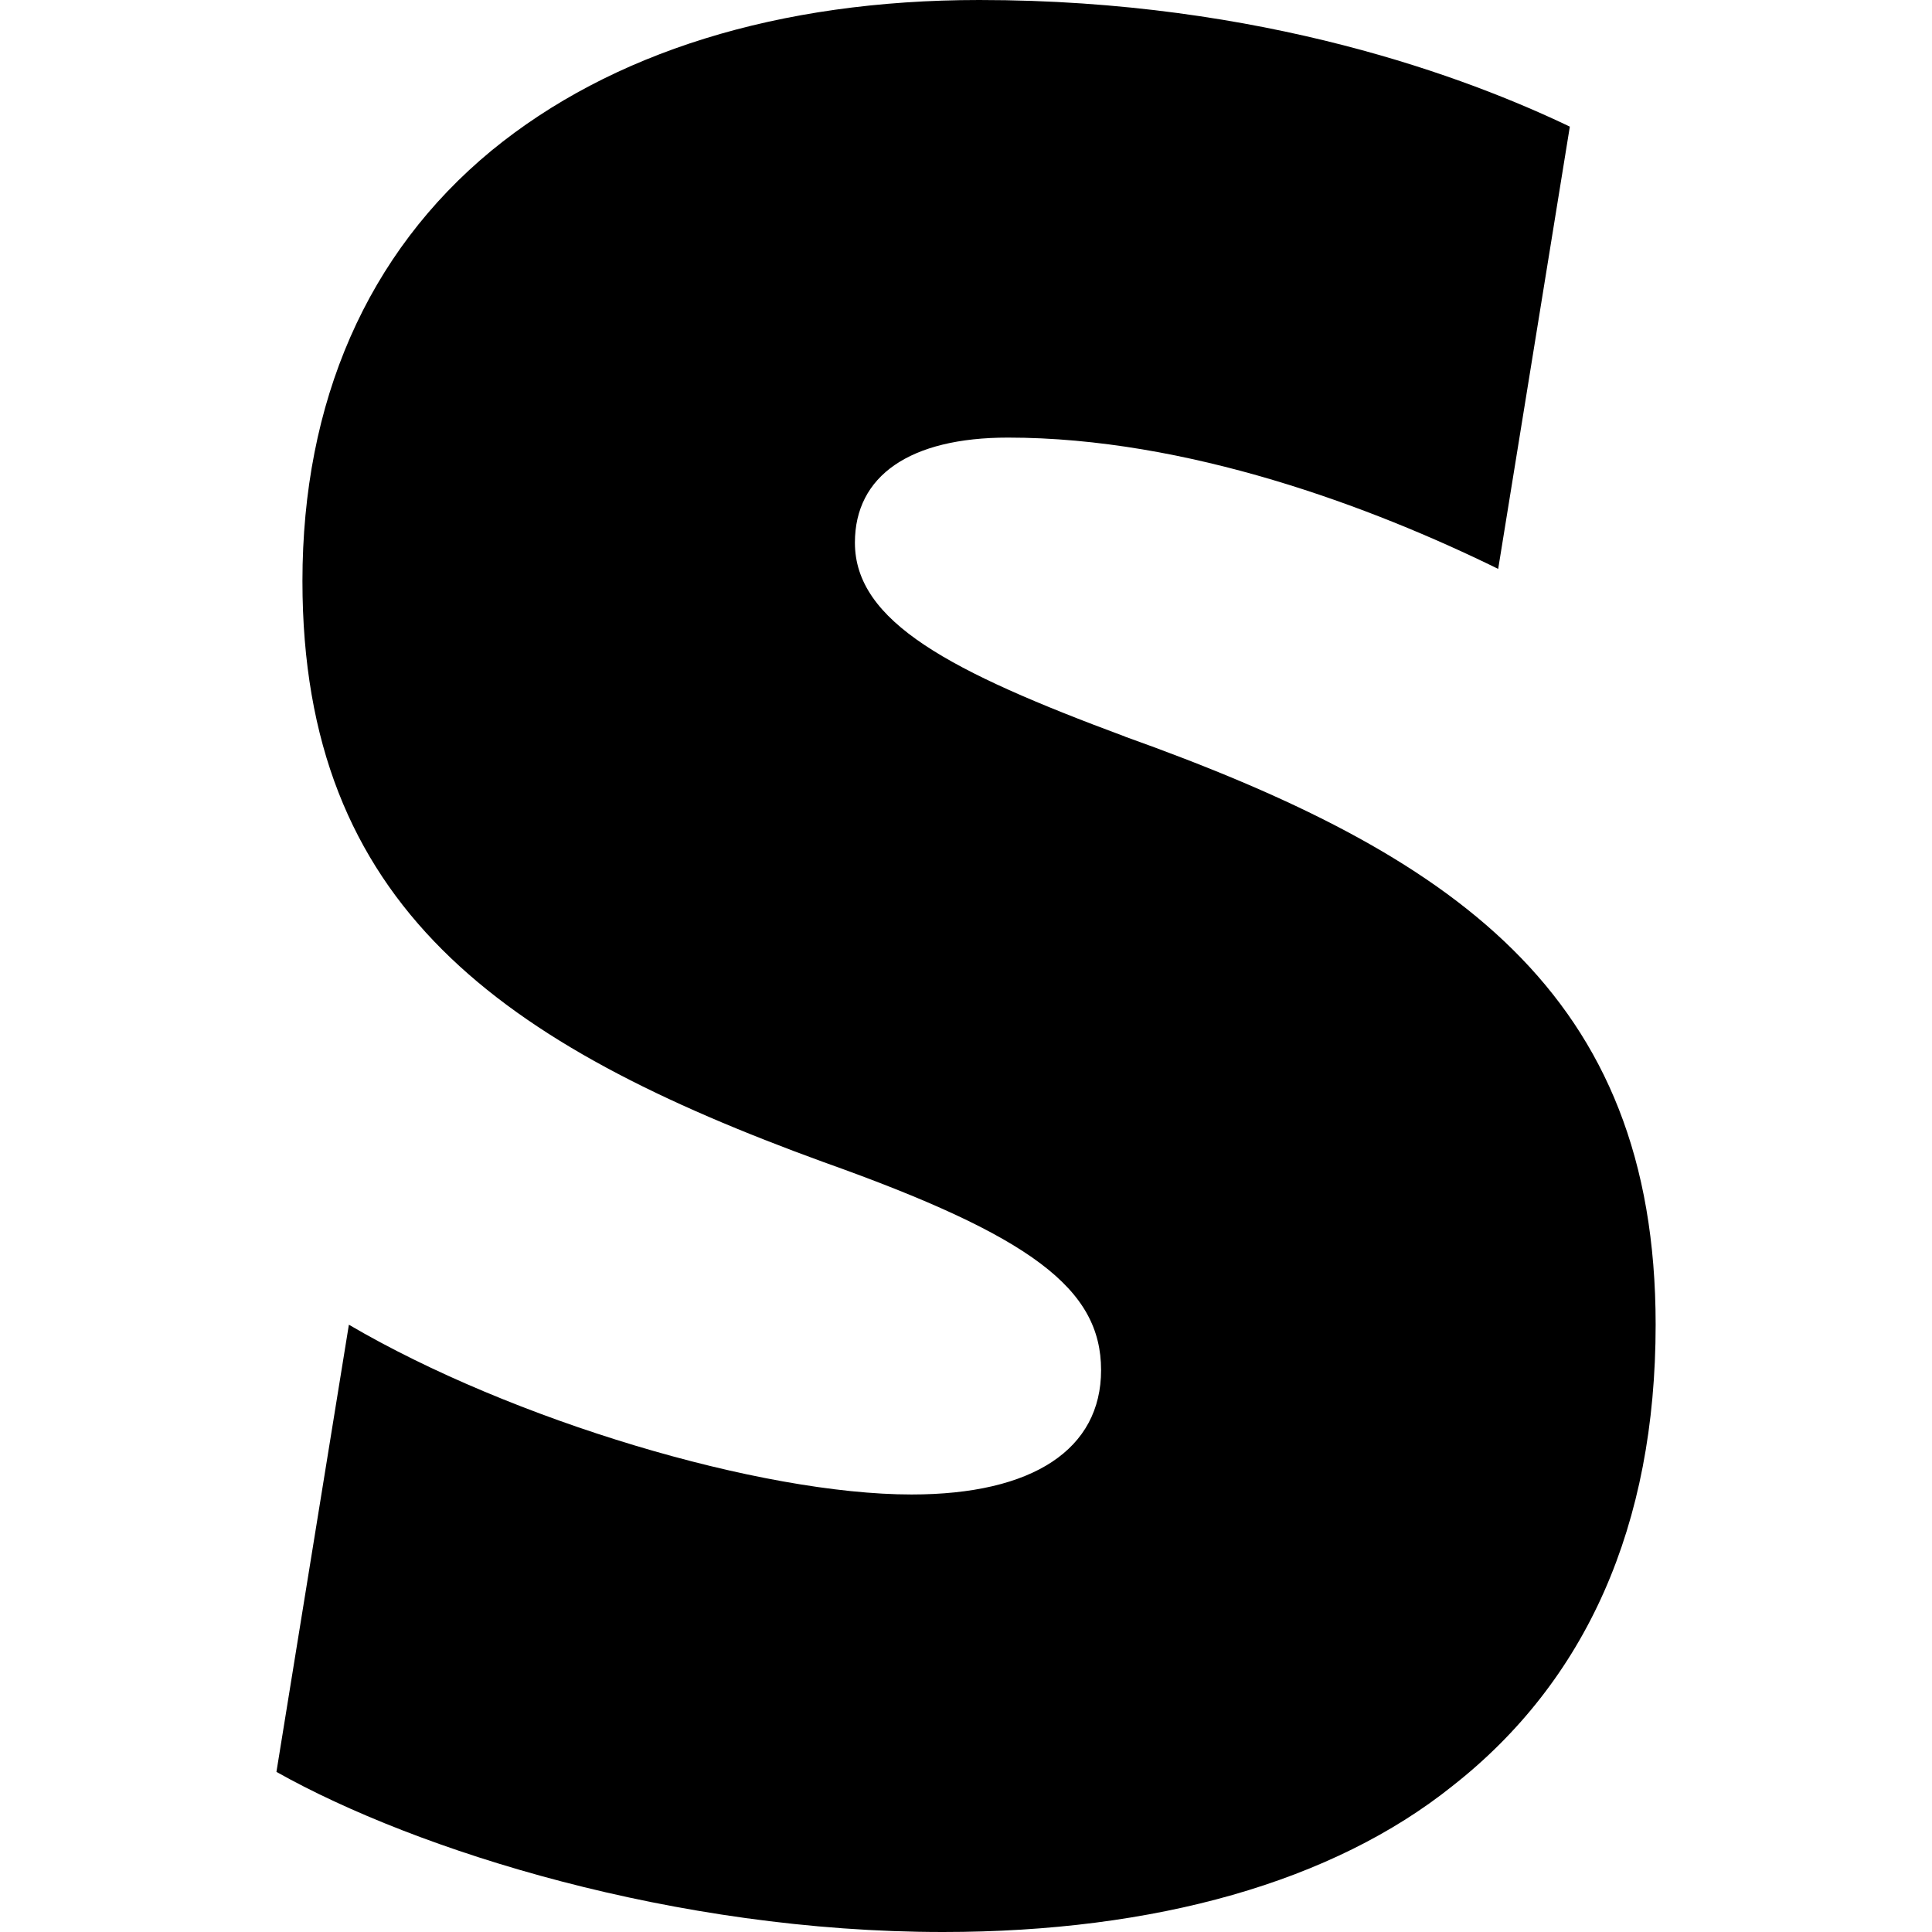
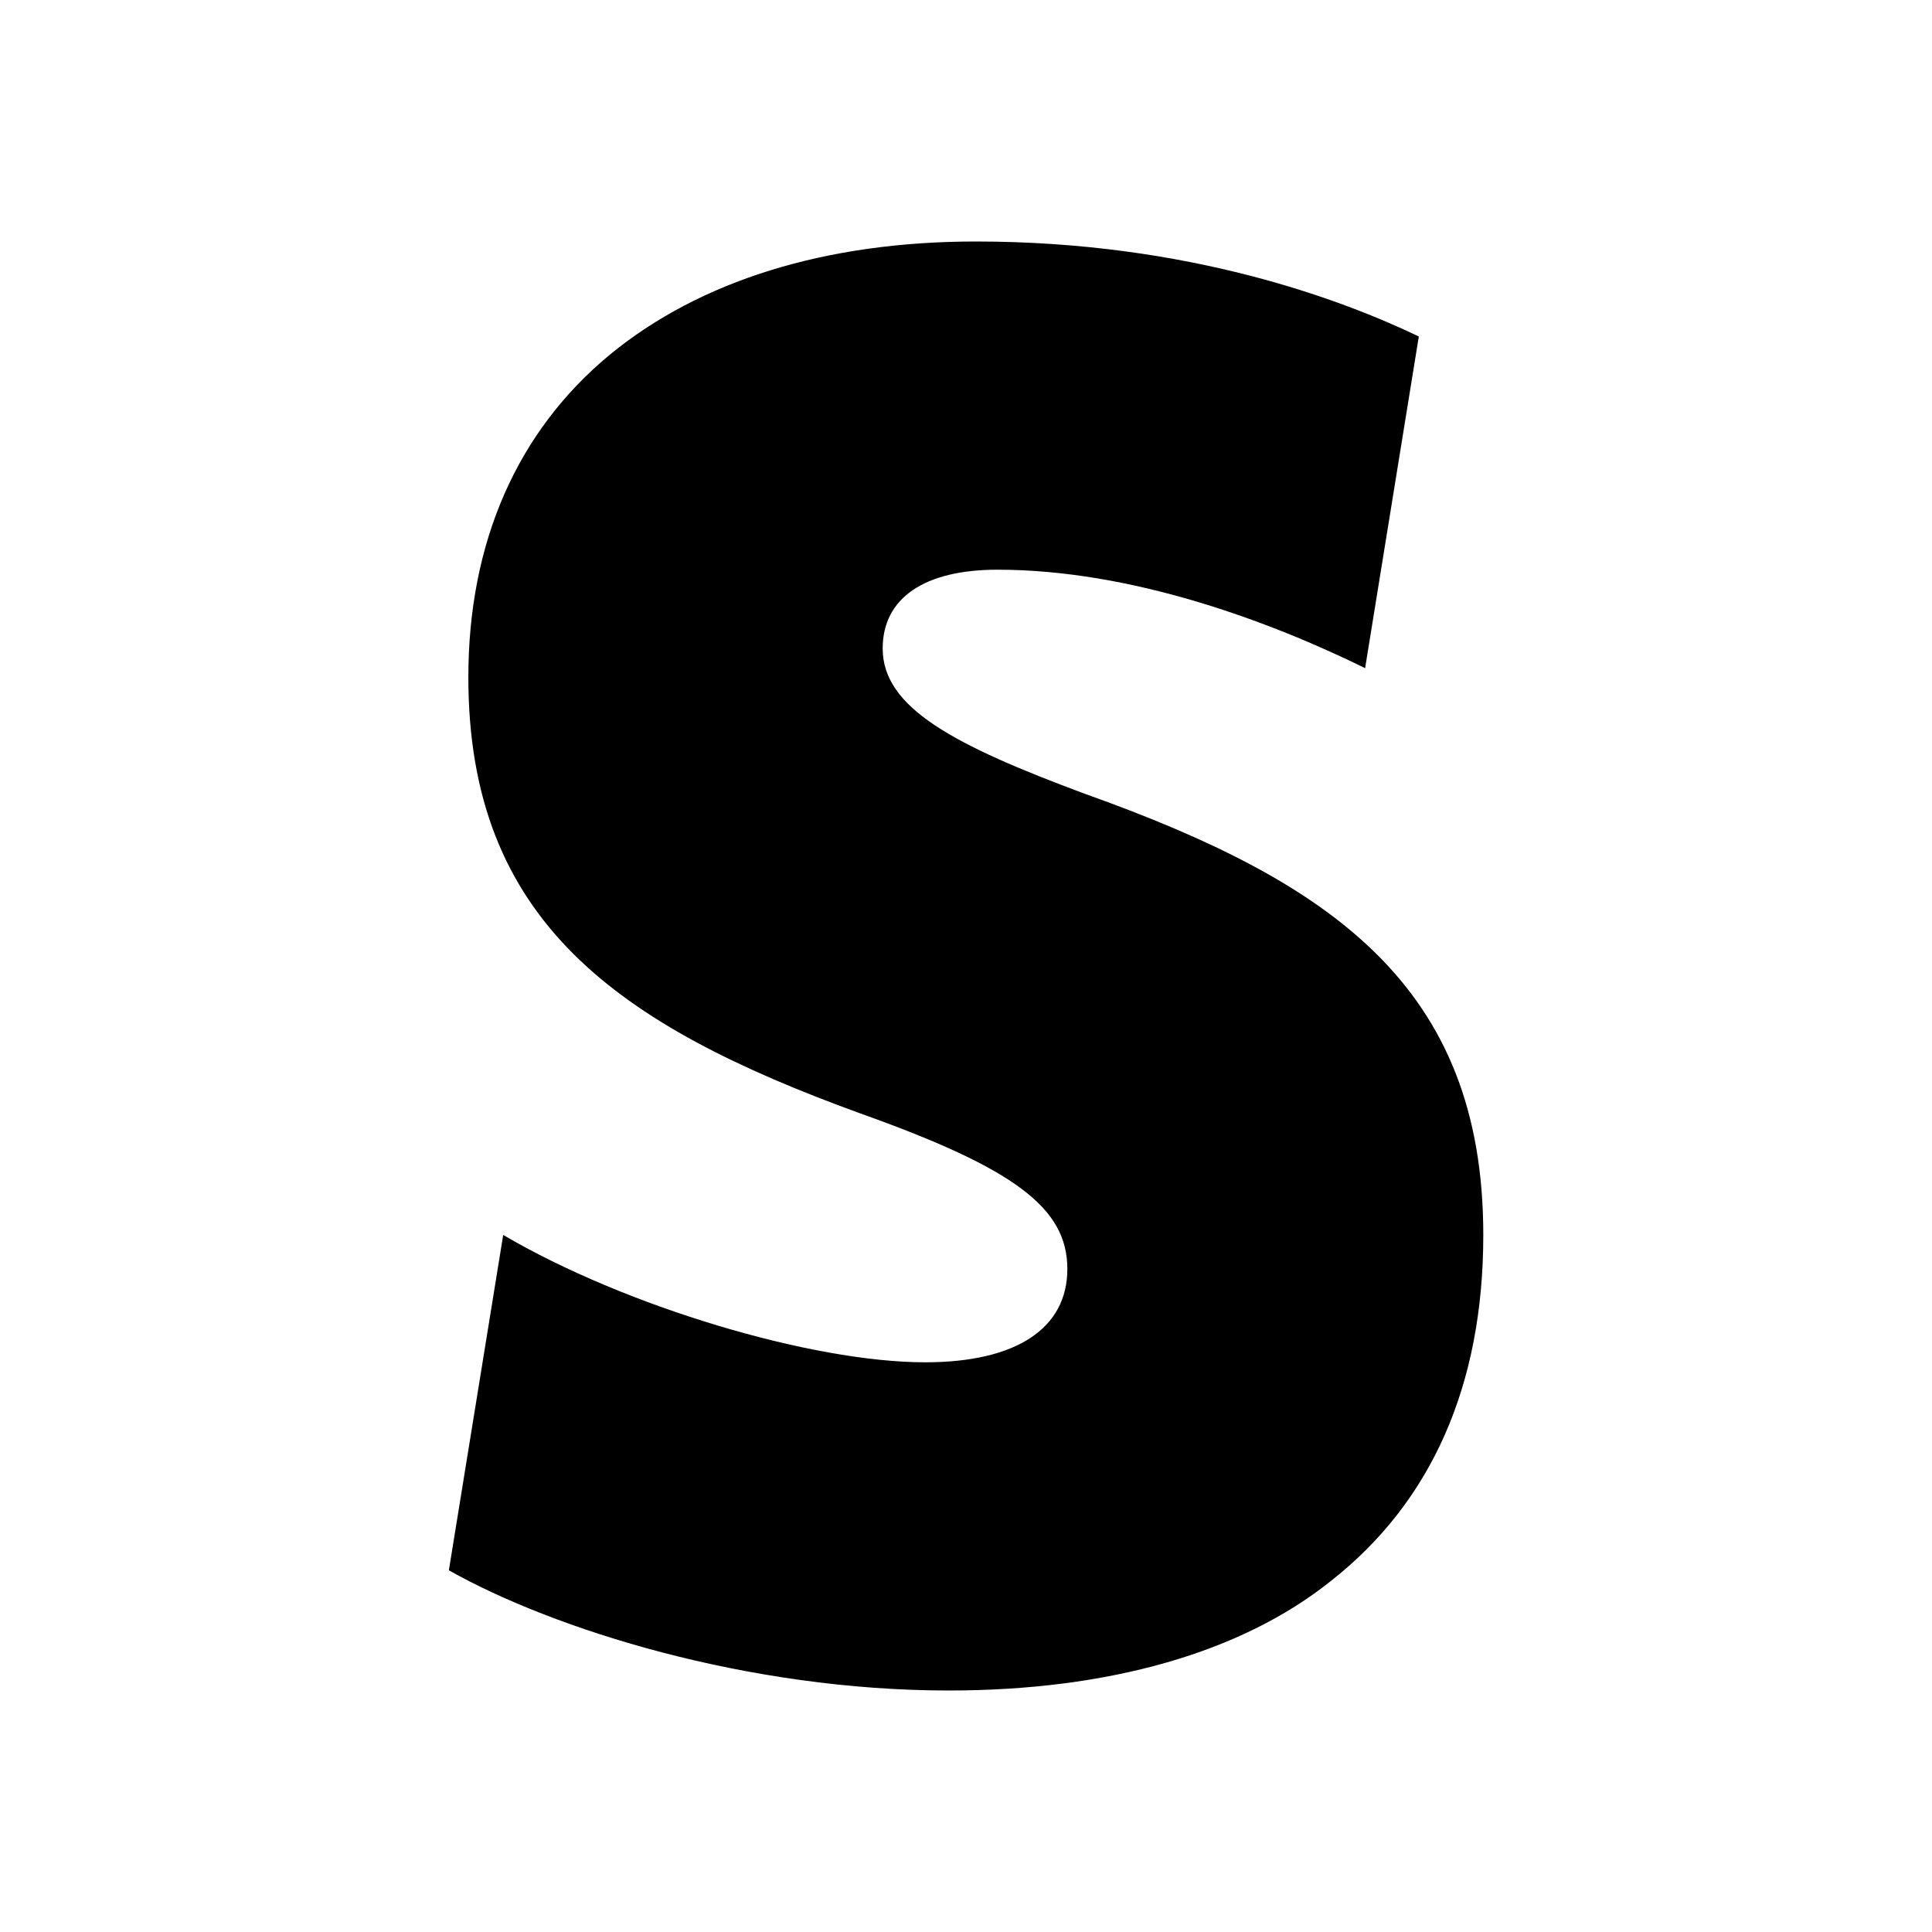
<svg xmlns="http://www.w3.org/2000/svg" viewBox="0 0 24 24" fill="currentColor">
-   <path d="M13.976 9.15c-2.172-.806-3.356-1.426-3.356-2.409 0-.831.683-1.305 1.901-1.305 2.227 0 4.515.858 6.09 1.631l.89-5.494C18.252.975 15.697 0 12.165 0 9.667 0 7.589.654 6.104 1.872 4.56 3.147 3.757 4.992 3.757 7.218c0 4.039 2.467 5.76 6.476 7.219 2.585.92 3.445 1.574 3.445 2.583 0 .98-.84 1.545-2.354 1.545-1.875 0-4.965-.921-6.99-2.109l-.9 5.555C5.175 22.99 8.385 24 11.714 24c2.641 0 4.843-.624 6.328-1.813 1.664-1.305 2.525-3.236 2.525-5.732 0-4.128-2.524-5.851-6.594-7.305h.003z" />
+   <path d="M13.482 9.863c-1.629-0.605-2.517-1.069-2.517-1.807 0-0.623 0.512-0.979 1.426-0.979 1.67 0 3.386 0.643 4.567 1.223l0.667-4.12C16.689 3.731 14.773 3 12.124 3 10.25 3 8.692 3.49 7.578 4.404 6.42 5.36 5.818 6.744 5.818 8.413c0 3.029 1.85 4.32 4.857 5.414 1.939 0.69 2.584 1.181 2.584 1.937 0 0.735-0.63 1.159-1.766 1.159-1.406 0-3.724-0.691-5.242-1.582l-0.675 4.166C6.881 20.242 9.289 21 11.786 21c1.981 0 3.632-0.468 4.746-1.36 1.248-0.979 1.894-2.427 1.894-4.299 0-3.096-1.893-4.388-4.946-5.479h0.002z" />
</svg>
